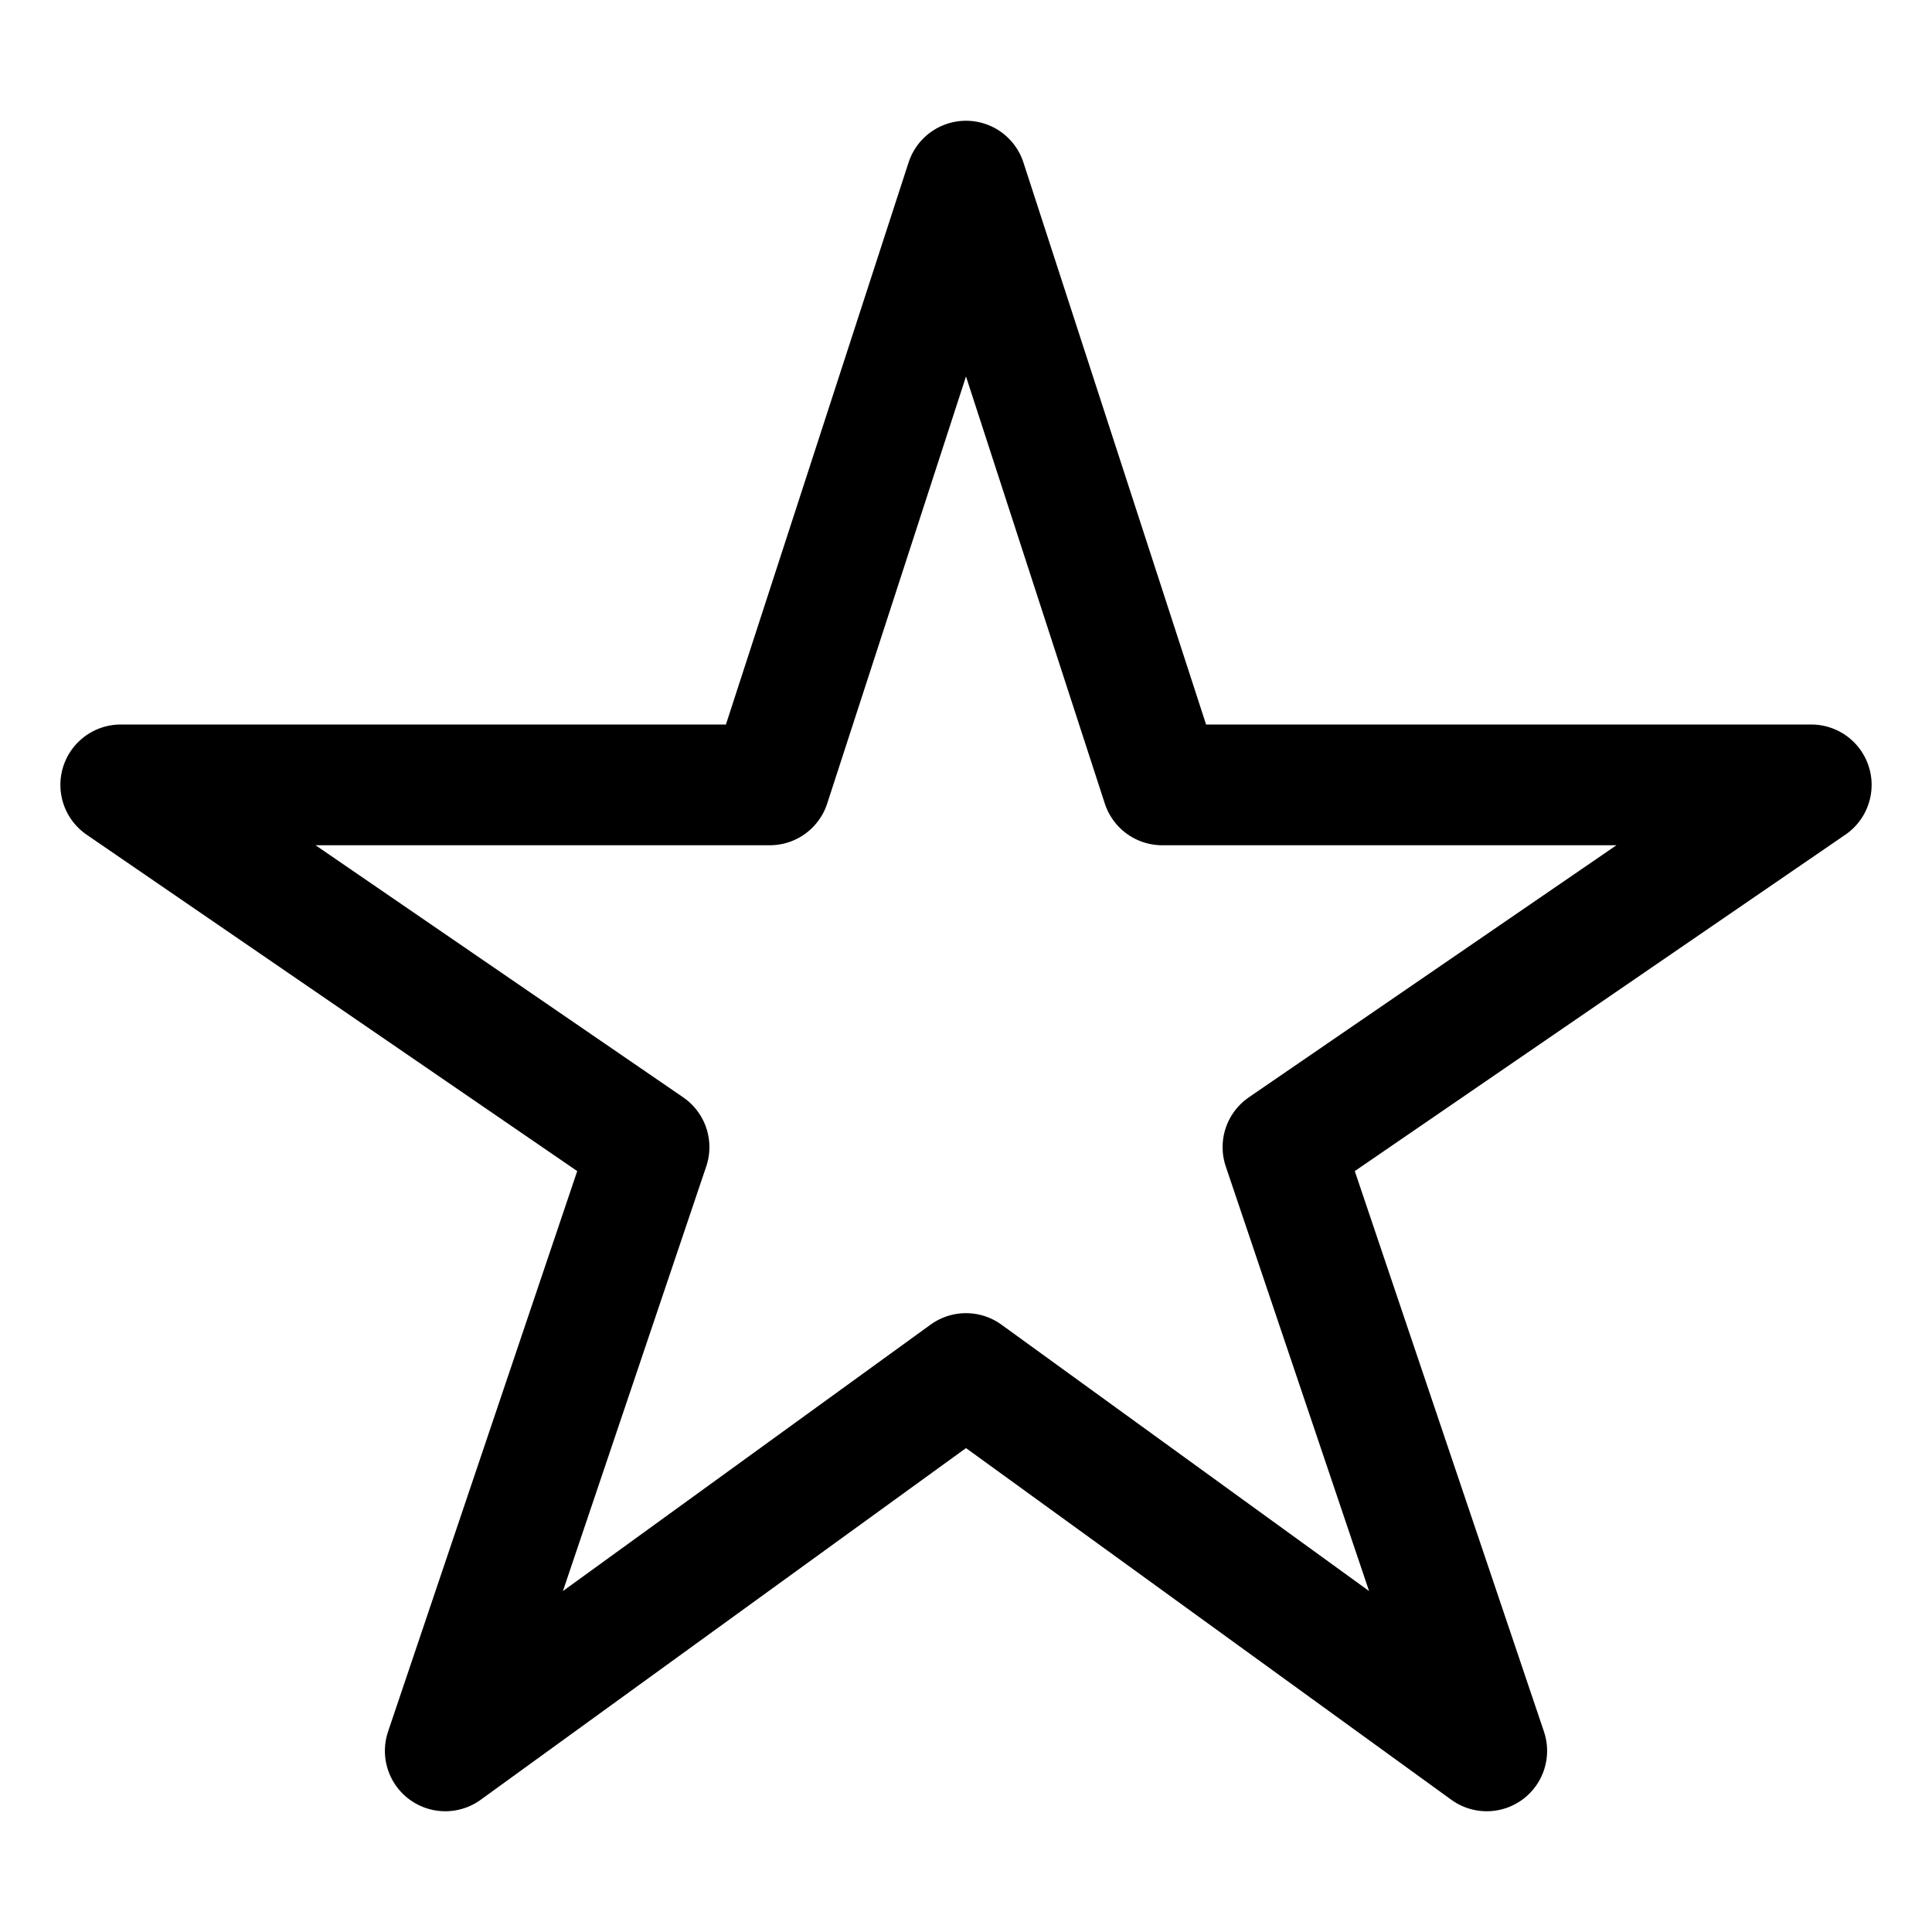
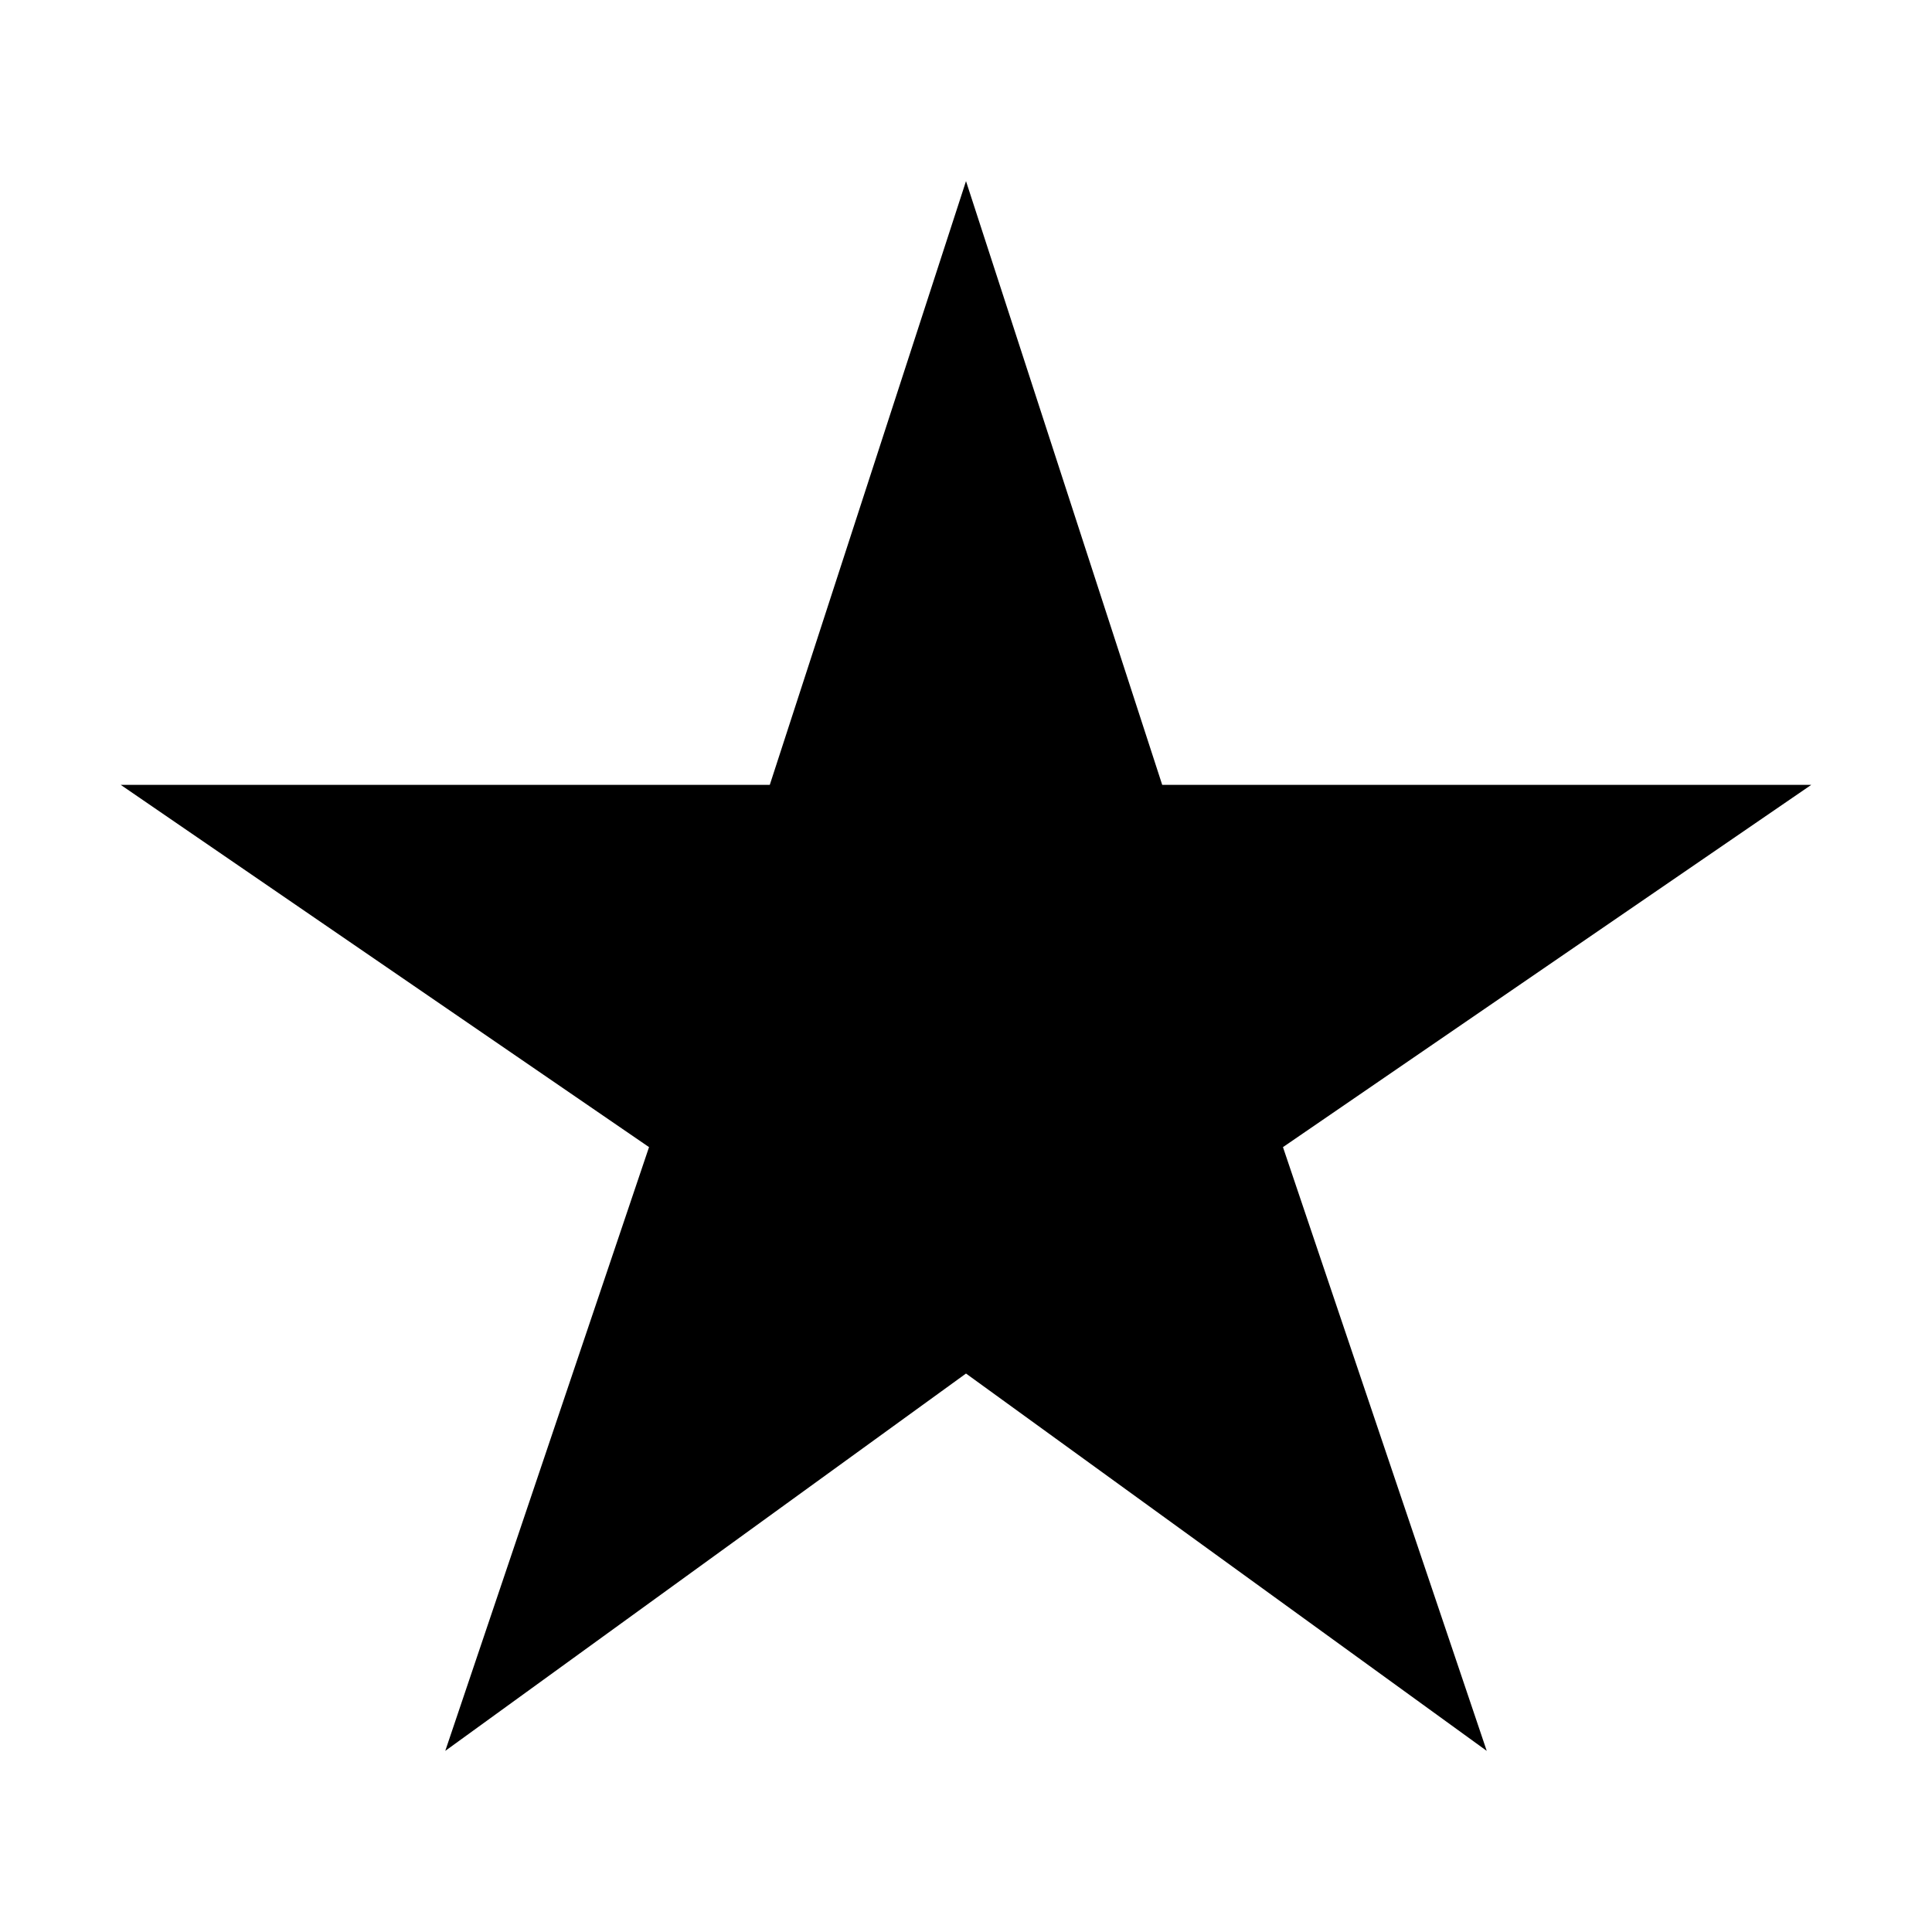
<svg xmlns="http://www.w3.org/2000/svg" width="800px" height="800px" viewBox="0 0 512 512">
-   <path d="M480,208H308L256,48,204,208H32l140,96L118,464,256,364,394,464,340,304Z" style="fill:none;stroke:#000000;stroke-linejoin:round;stroke-width:32px" />
+   <path d="M480,208H308L256,48,204,208H32l140,96L118,464,256,364,394,464,340,304Z" style="stroke-linejoin:round;stroke-width:32px" />
</svg>
